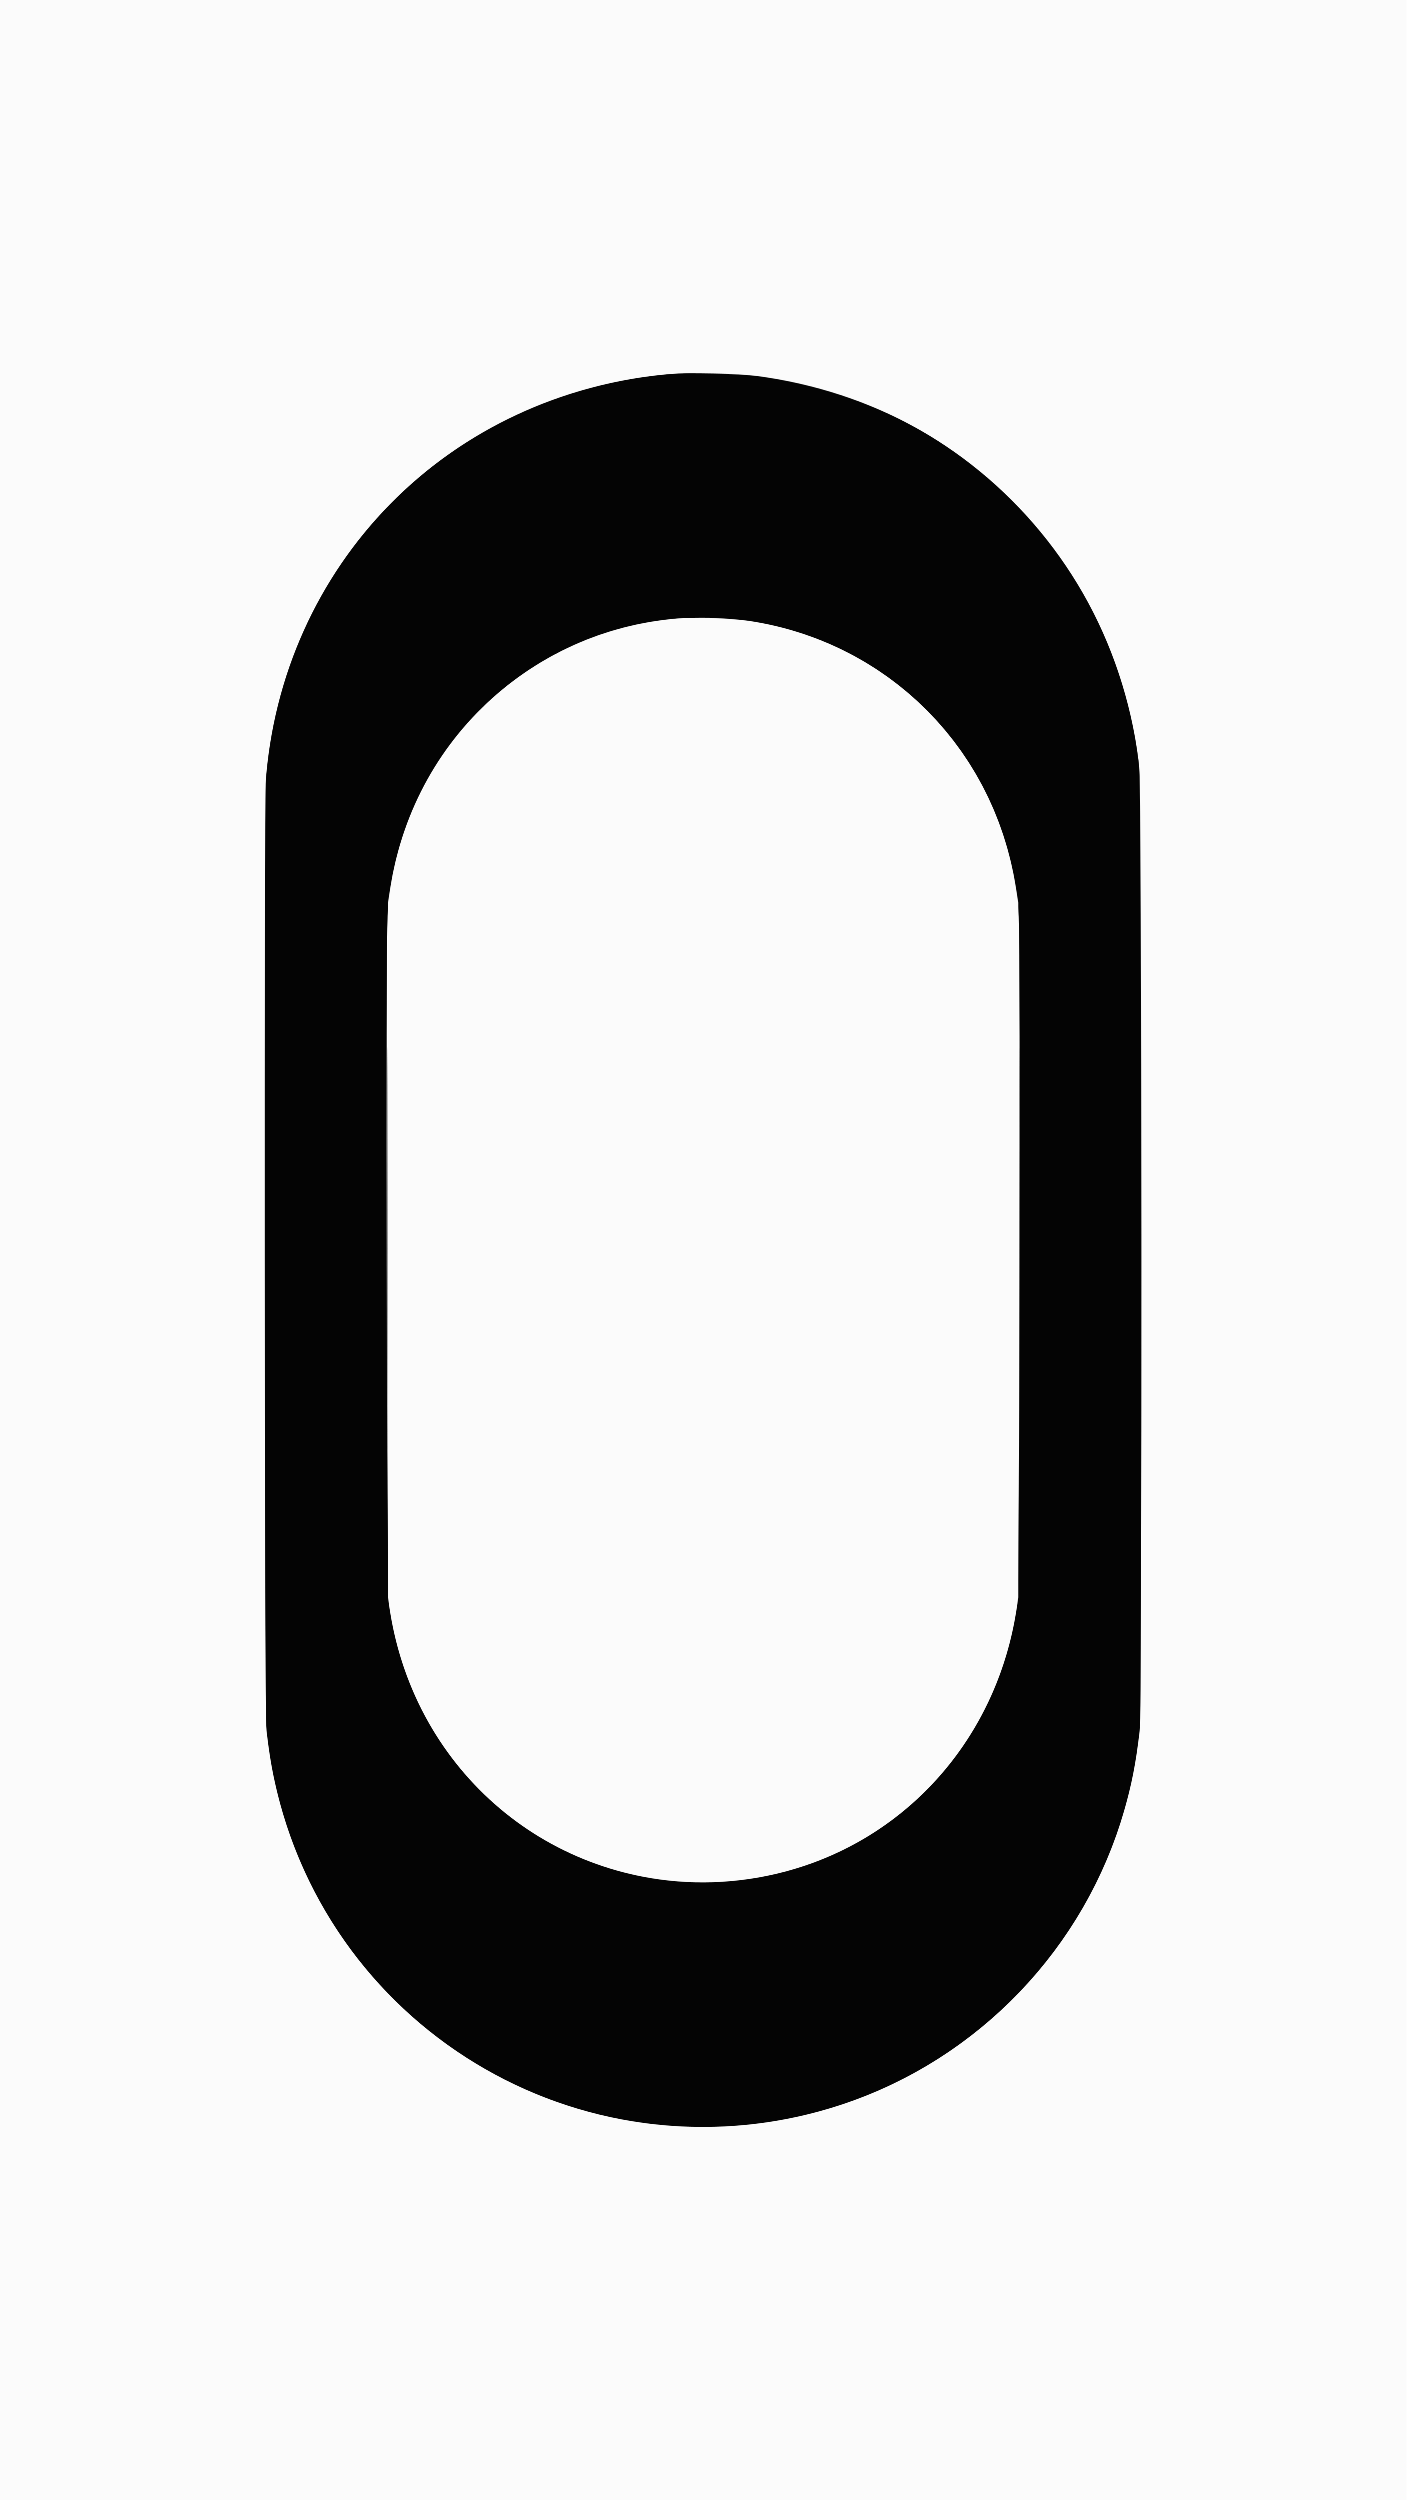
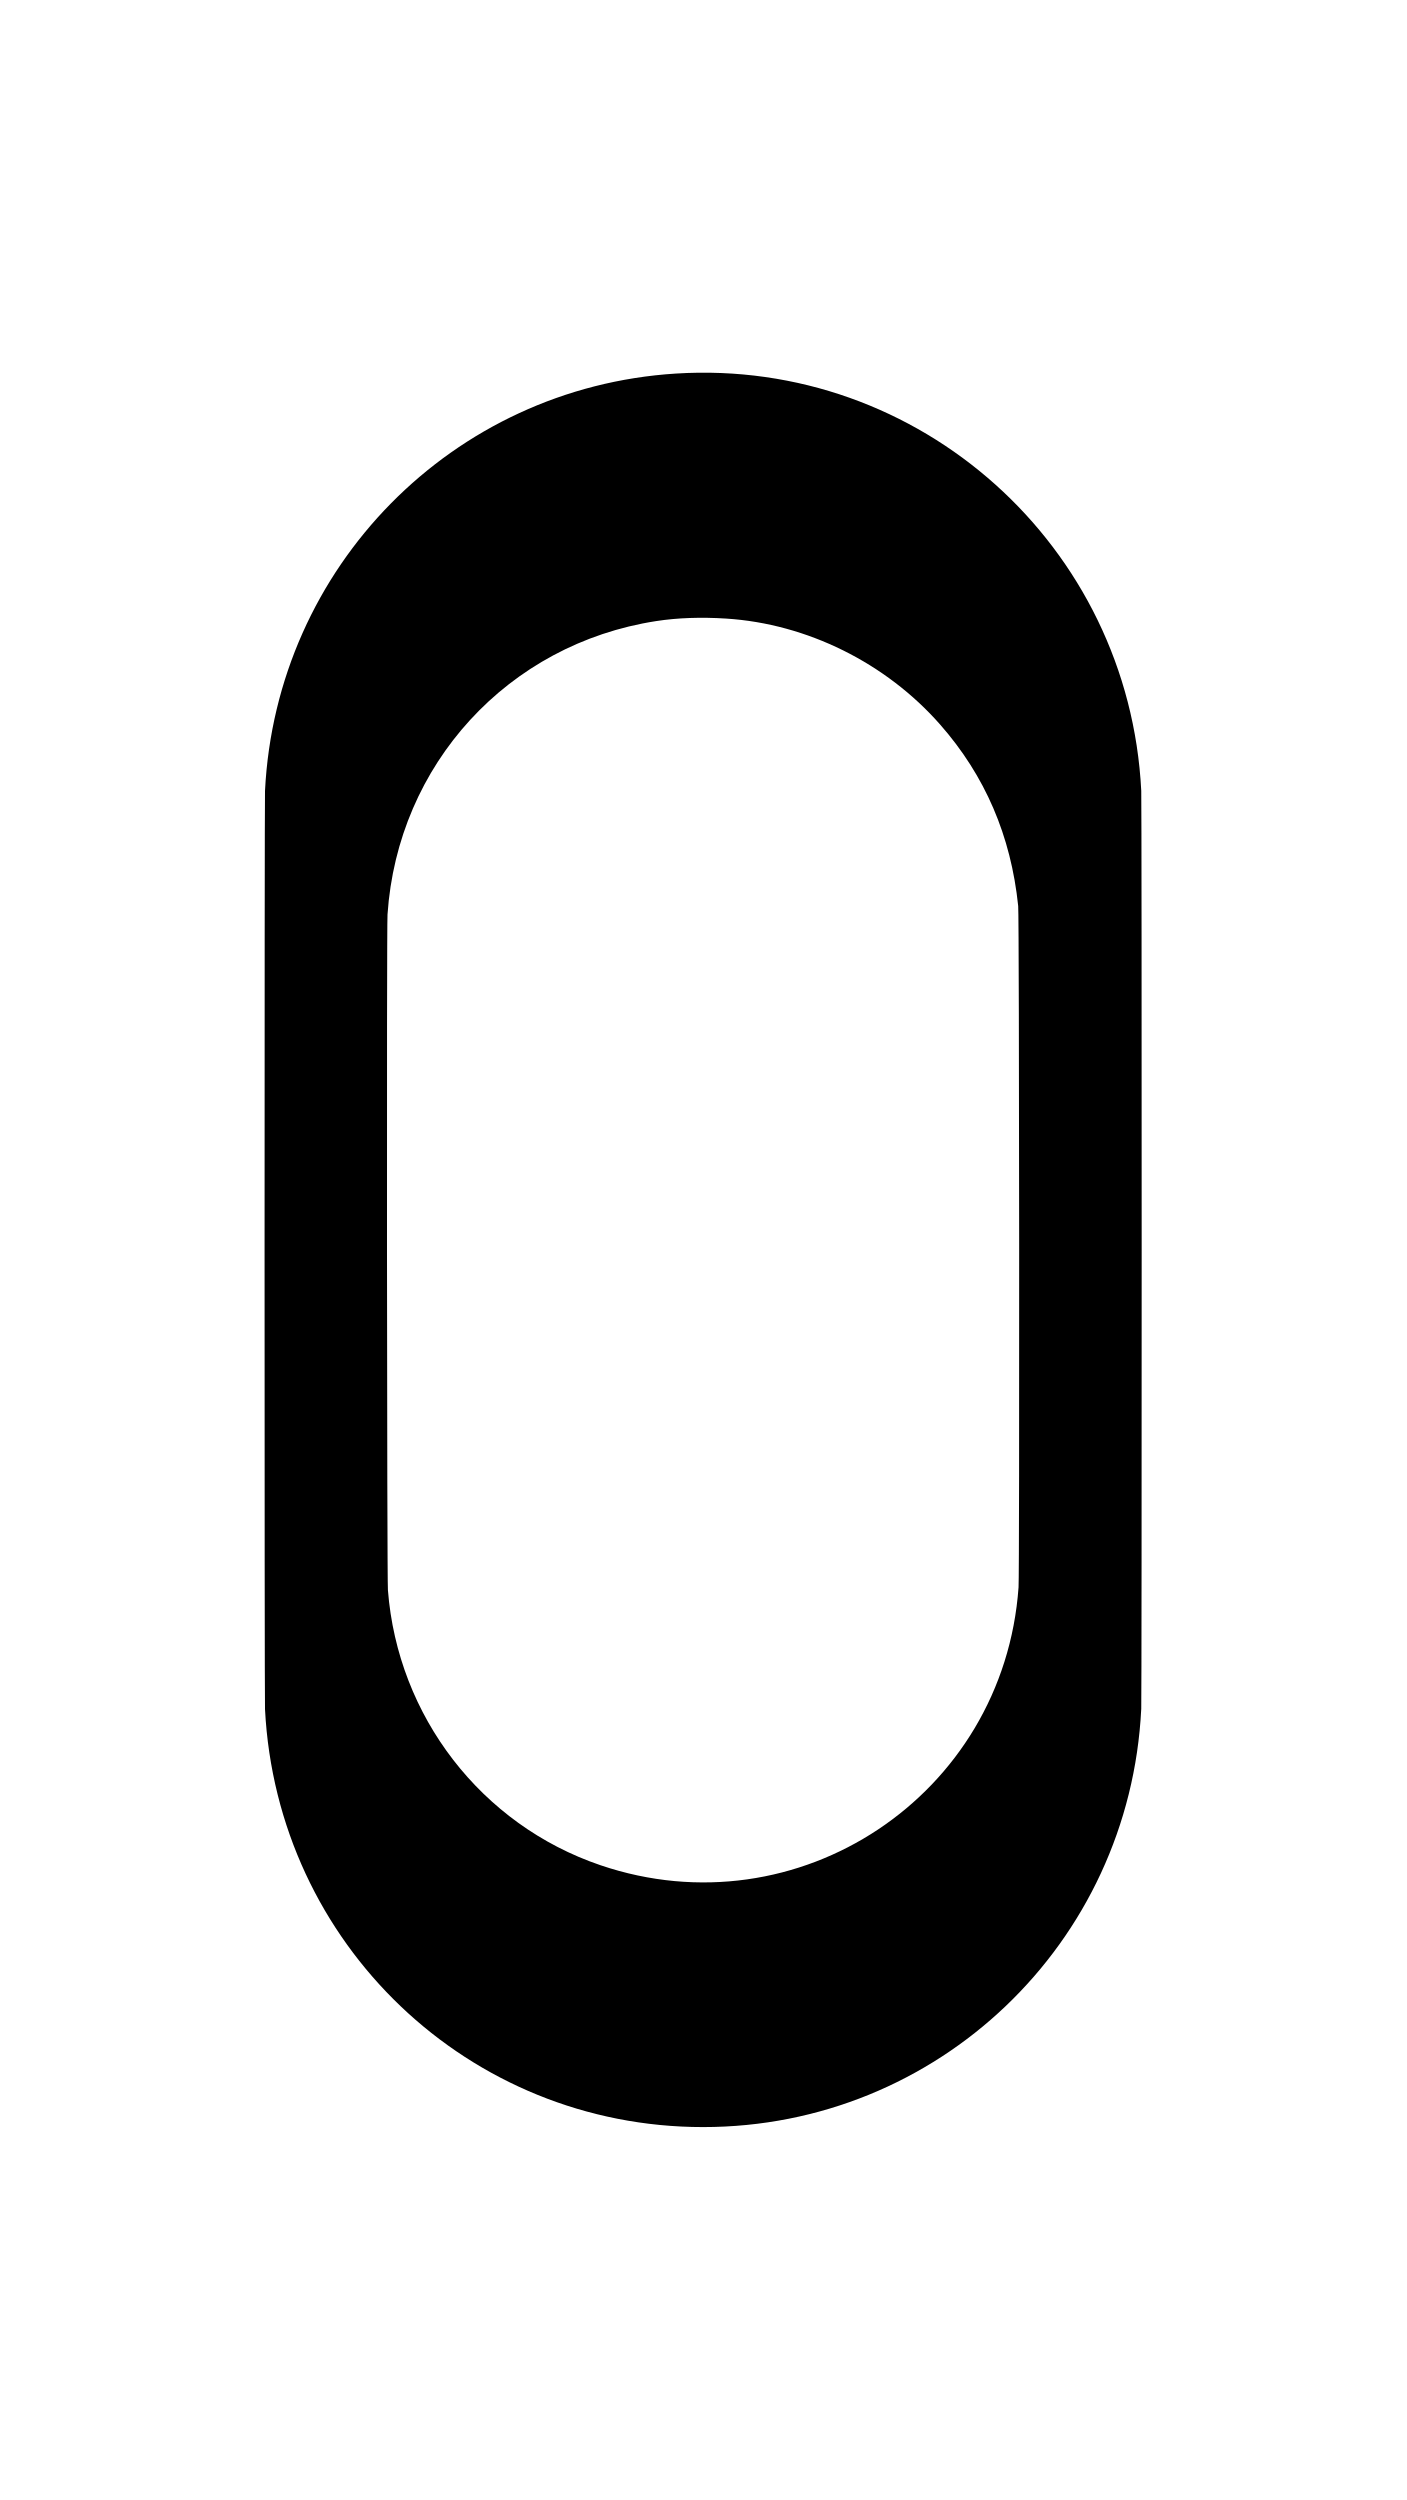
<svg xmlns="http://www.w3.org/2000/svg" id="svg" width="400" height="711.111" viewBox="0, 0, 400,711.111" version="1.1">
  <g id="svgg">
-     <path id="path2" d="" stroke="none" fill="#9f9f9f" fill-rule="evenodd" />
-     <path id="path3" d="M110.072 355.111 C 110.072 406.119,110.106 427.029,110.148 401.580 C 110.190 376.130,110.190 334.396,110.148 308.839 C 110.106 283.281,110.072 304.104,110.072 355.111 M289.924 355.259 C 289.924 406.185,289.958 427.019,290.000 401.556 C 290.042 376.093,290.042 334.426,290.000 308.963 C 289.958 283.500,289.924 304.333,289.924 355.259 " stroke="none" fill="#747474" fill-rule="evenodd" />
-     <path id="path4" d="" stroke="none" fill="#7c7c7c" fill-rule="evenodd" />
-     <path id="path0" d="M189.424 106.526 C 127.443 112.150,79.952 160.714,75.558 222.963 C 75.074 229.830,75.299 488.515,75.793 492.296 C 76.707 499.298,77.154 502.093,77.971 505.926 C 93.560 579.052,168.636 622.092,239.560 598.562 C 278.315 585.704,308.678 553.974,319.840 514.667 C 321.954 507.223,322.873 502.513,324.207 492.296 C 324.701 488.513,324.926 229.825,324.442 222.963 C 319.485 152.767,258.588 100.250,189.424 106.526 M213.038 176.569 C 255.674 183.062,287.208 217.642,289.796 260.741 C 290.378 270.428,290.004 451.777,289.393 456.228 C 283.076 502.252,245.644 535.407,200.000 535.407 C 154.374 535.407,116.909 502.241,110.612 456.277 C 109.996 451.775,109.619 269.649,110.208 260.444 C 113.090 215.362,147.607 179.934,192.593 175.887 C 196.327 175.551,209.166 175.979,213.038 176.569 " stroke="none" fill="#040404" fill-rule="evenodd" />
-     <path id="path1" d="M0.000 355.556 L 0.000 711.111 200.000 711.111 L 400.000 711.111 400.000 355.556 L 400.000 0.000 200.000 0.000 L 0.000 0.000 0.000 355.556 M215.407 106.941 C 273.544 114.858,316.025 157.730,324.062 216.593 C 324.690 221.190,325.058 481.433,324.448 489.481 C 319.495 554.854,265.450 605.037,200.000 605.037 C 134.729 605.037,80.951 555.311,75.572 489.984 C 75.135 484.686,75.135 226.425,75.572 221.127 C 80.665 159.265,128.136 111.950,190.815 106.264 C 194.883 105.895,210.980 106.338,215.407 106.941 M192.535 176.031 C 151.318 179.203,117.715 210.770,111.033 252.593 L 110.370 256.741 110.370 355.556 L 110.370 454.370 111.034 458.519 C 120.327 516.600,179.313 550.442,233.602 528.840 C 263.006 517.139,283.816 490.707,288.966 458.519 L 289.630 454.370 289.630 355.556 L 289.630 256.741 288.967 252.593 C 281.378 205.087,240.164 172.365,192.535 176.031 " stroke="none" fill="#fbfbfb" fill-rule="evenodd" />
-     <path id="path2" d="" stroke="none" fill="#9f9f9f" fill-rule="evenodd" />
-     <path id="path3" d="M110.072 355.111 C 110.072 406.119,110.106 427.029,110.148 401.580 C 110.190 376.130,110.190 334.396,110.148 308.839 C 110.106 283.281,110.072 304.104,110.072 355.111 M289.924 355.259 C 289.924 406.185,289.958 427.019,290.000 401.556 C 290.042 376.093,290.042 334.426,290.000 308.963 C 289.958 283.500,289.924 304.333,289.924 355.259 " stroke="none" fill="#747474" fill-rule="evenodd" />
-     <path id="path4" d="" stroke="none" fill="#7c7c7c" fill-rule="evenodd" />
-     <path id="path0" d="M189.424 106.526 C 127.443 112.150,79.952 160.714,75.558 222.963 C 75.074 229.830,75.299 488.515,75.793 492.296 C 76.707 499.298,77.154 502.093,77.971 505.926 C 93.560 579.052,168.636 622.092,239.560 598.562 C 278.315 585.704,308.678 553.974,319.840 514.667 C 321.954 507.223,322.873 502.513,324.207 492.296 C 324.701 488.513,324.926 229.825,324.442 222.963 C 319.485 152.767,258.588 100.250,189.424 106.526 M213.038 176.569 C 255.674 183.062,287.208 217.642,289.796 260.741 C 290.378 270.428,290.004 451.777,289.393 456.228 C 283.076 502.252,245.644 535.407,200.000 535.407 C 154.374 535.407,116.909 502.241,110.612 456.277 C 109.996 451.775,109.619 269.649,110.208 260.444 C 113.090 215.362,147.607 179.934,192.593 175.887 C 196.327 175.551,209.166 175.979,213.038 176.569 " stroke="none" fill="#040404" fill-rule="evenodd" />
-     <path id="path1" d="M0.000 355.556 L 0.000 711.111 200.000 711.111 L 400.000 711.111 400.000 355.556 L 400.000 0.000 200.000 0.000 L 0.000 0.000 0.000 355.556 M215.407 106.941 C 273.544 114.858,316.025 157.730,324.062 216.593 C 324.690 221.190,325.058 481.433,324.448 489.481 C 319.495 554.854,265.450 605.037,200.000 605.037 C 134.729 605.037,80.951 555.311,75.572 489.984 C 75.135 484.686,75.135 226.425,75.572 221.127 C 80.665 159.265,128.136 111.950,190.815 106.264 C 194.883 105.895,210.980 106.338,215.407 106.941 M192.535 176.031 C 151.318 179.203,117.715 210.770,111.033 252.593 L 110.370 256.741 110.370 355.556 L 110.370 454.370 111.034 458.519 C 120.327 516.600,179.313 550.442,233.602 528.840 C 263.006 517.139,283.816 490.707,288.966 458.519 L 289.630 454.370 289.630 355.556 L 289.630 256.741 288.967 252.593 C 281.378 205.087,240.164 172.365,192.535 176.031 " stroke="none" fill="#fbfbfb" fill-rule="evenodd" />
-     <path id="path2" d="" stroke="none" fill="#9f9f9f" fill-rule="evenodd" />
-     <path id="path3" d="M110.072 355.111 C 110.072 406.119,110.106 427.029,110.148 401.580 C 110.190 376.130,110.190 334.396,110.148 308.839 C 110.106 283.281,110.072 304.104,110.072 355.111 M289.924 355.259 C 289.924 406.185,289.958 427.019,290.000 401.556 C 290.042 376.093,290.042 334.426,290.000 308.963 C 289.958 283.500,289.924 304.333,289.924 355.259 " stroke="none" fill="#747474" fill-rule="evenodd" />
-     <path id="path4" d="" stroke="none" fill="#7c7c7c" fill-rule="evenodd" />
+     <path id="path0" d="M192.237 106.258 C 128.749 110.255,78.568 161.218,75.380 224.936 C 75.215 228.242,75.214 482.931,75.379 486.163 C 78.799 553.020,133.331 605.036,200.000 605.036 C 266.695 605.036,321.350 552.855,324.622 486.057 C 324.783 482.770,324.783 228.157,324.623 224.948 C 321.125 155.255,261.604 101.891,192.237 106.258 M206.578 175.953 C 229.519 177.418,251.977 188.541,267.403 206.079 C 280.195 220.622,287.560 237.740,289.620 257.719 C 289.925 260.673,290.022 447.271,289.721 451.496 C 285.501 510.746,226.976 549.644,170.786 530.545 C 136.923 519.035,113.126 488.225,110.340 452.286 C 110.068 448.776,109.958 264.115,110.226 260.128 C 113.091 217.429,144.474 183.162,186.667 176.661 C 192.710 175.730,199.378 175.493,206.578 175.953 " stroke="none" fill="#000000" fill-rule="evenodd" />
  </g>
  <g id="pins" style="display:none">
-     <circle id="pinL" cx="50%" cy="70%" r="3" />
-     <circle id="pinR" cx="50%" cy="30%" r="3" />
+     <circle id="pinL" cx="50%" cy="70%" r="3" fill="red" stroke="black" />
+     <circle id="pinR" cx="50%" cy="30%" r="3" fill="red" stroke="black" />
  </g>
</svg>
